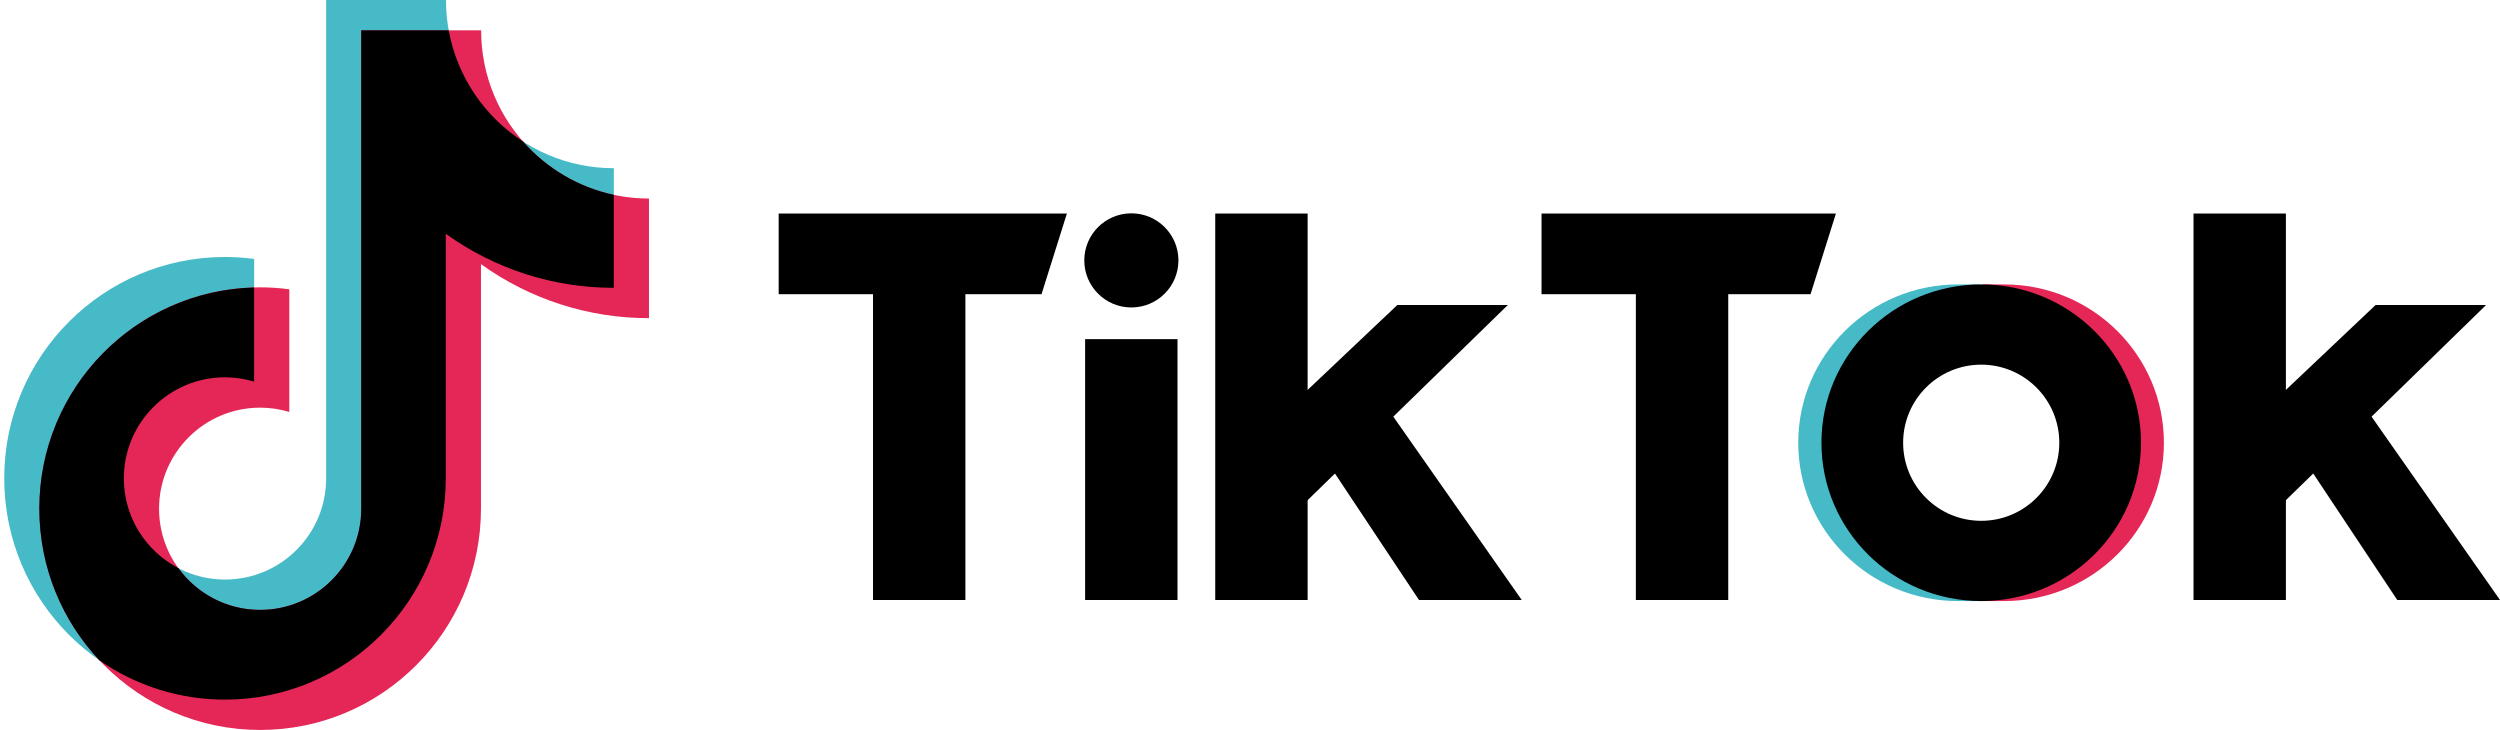
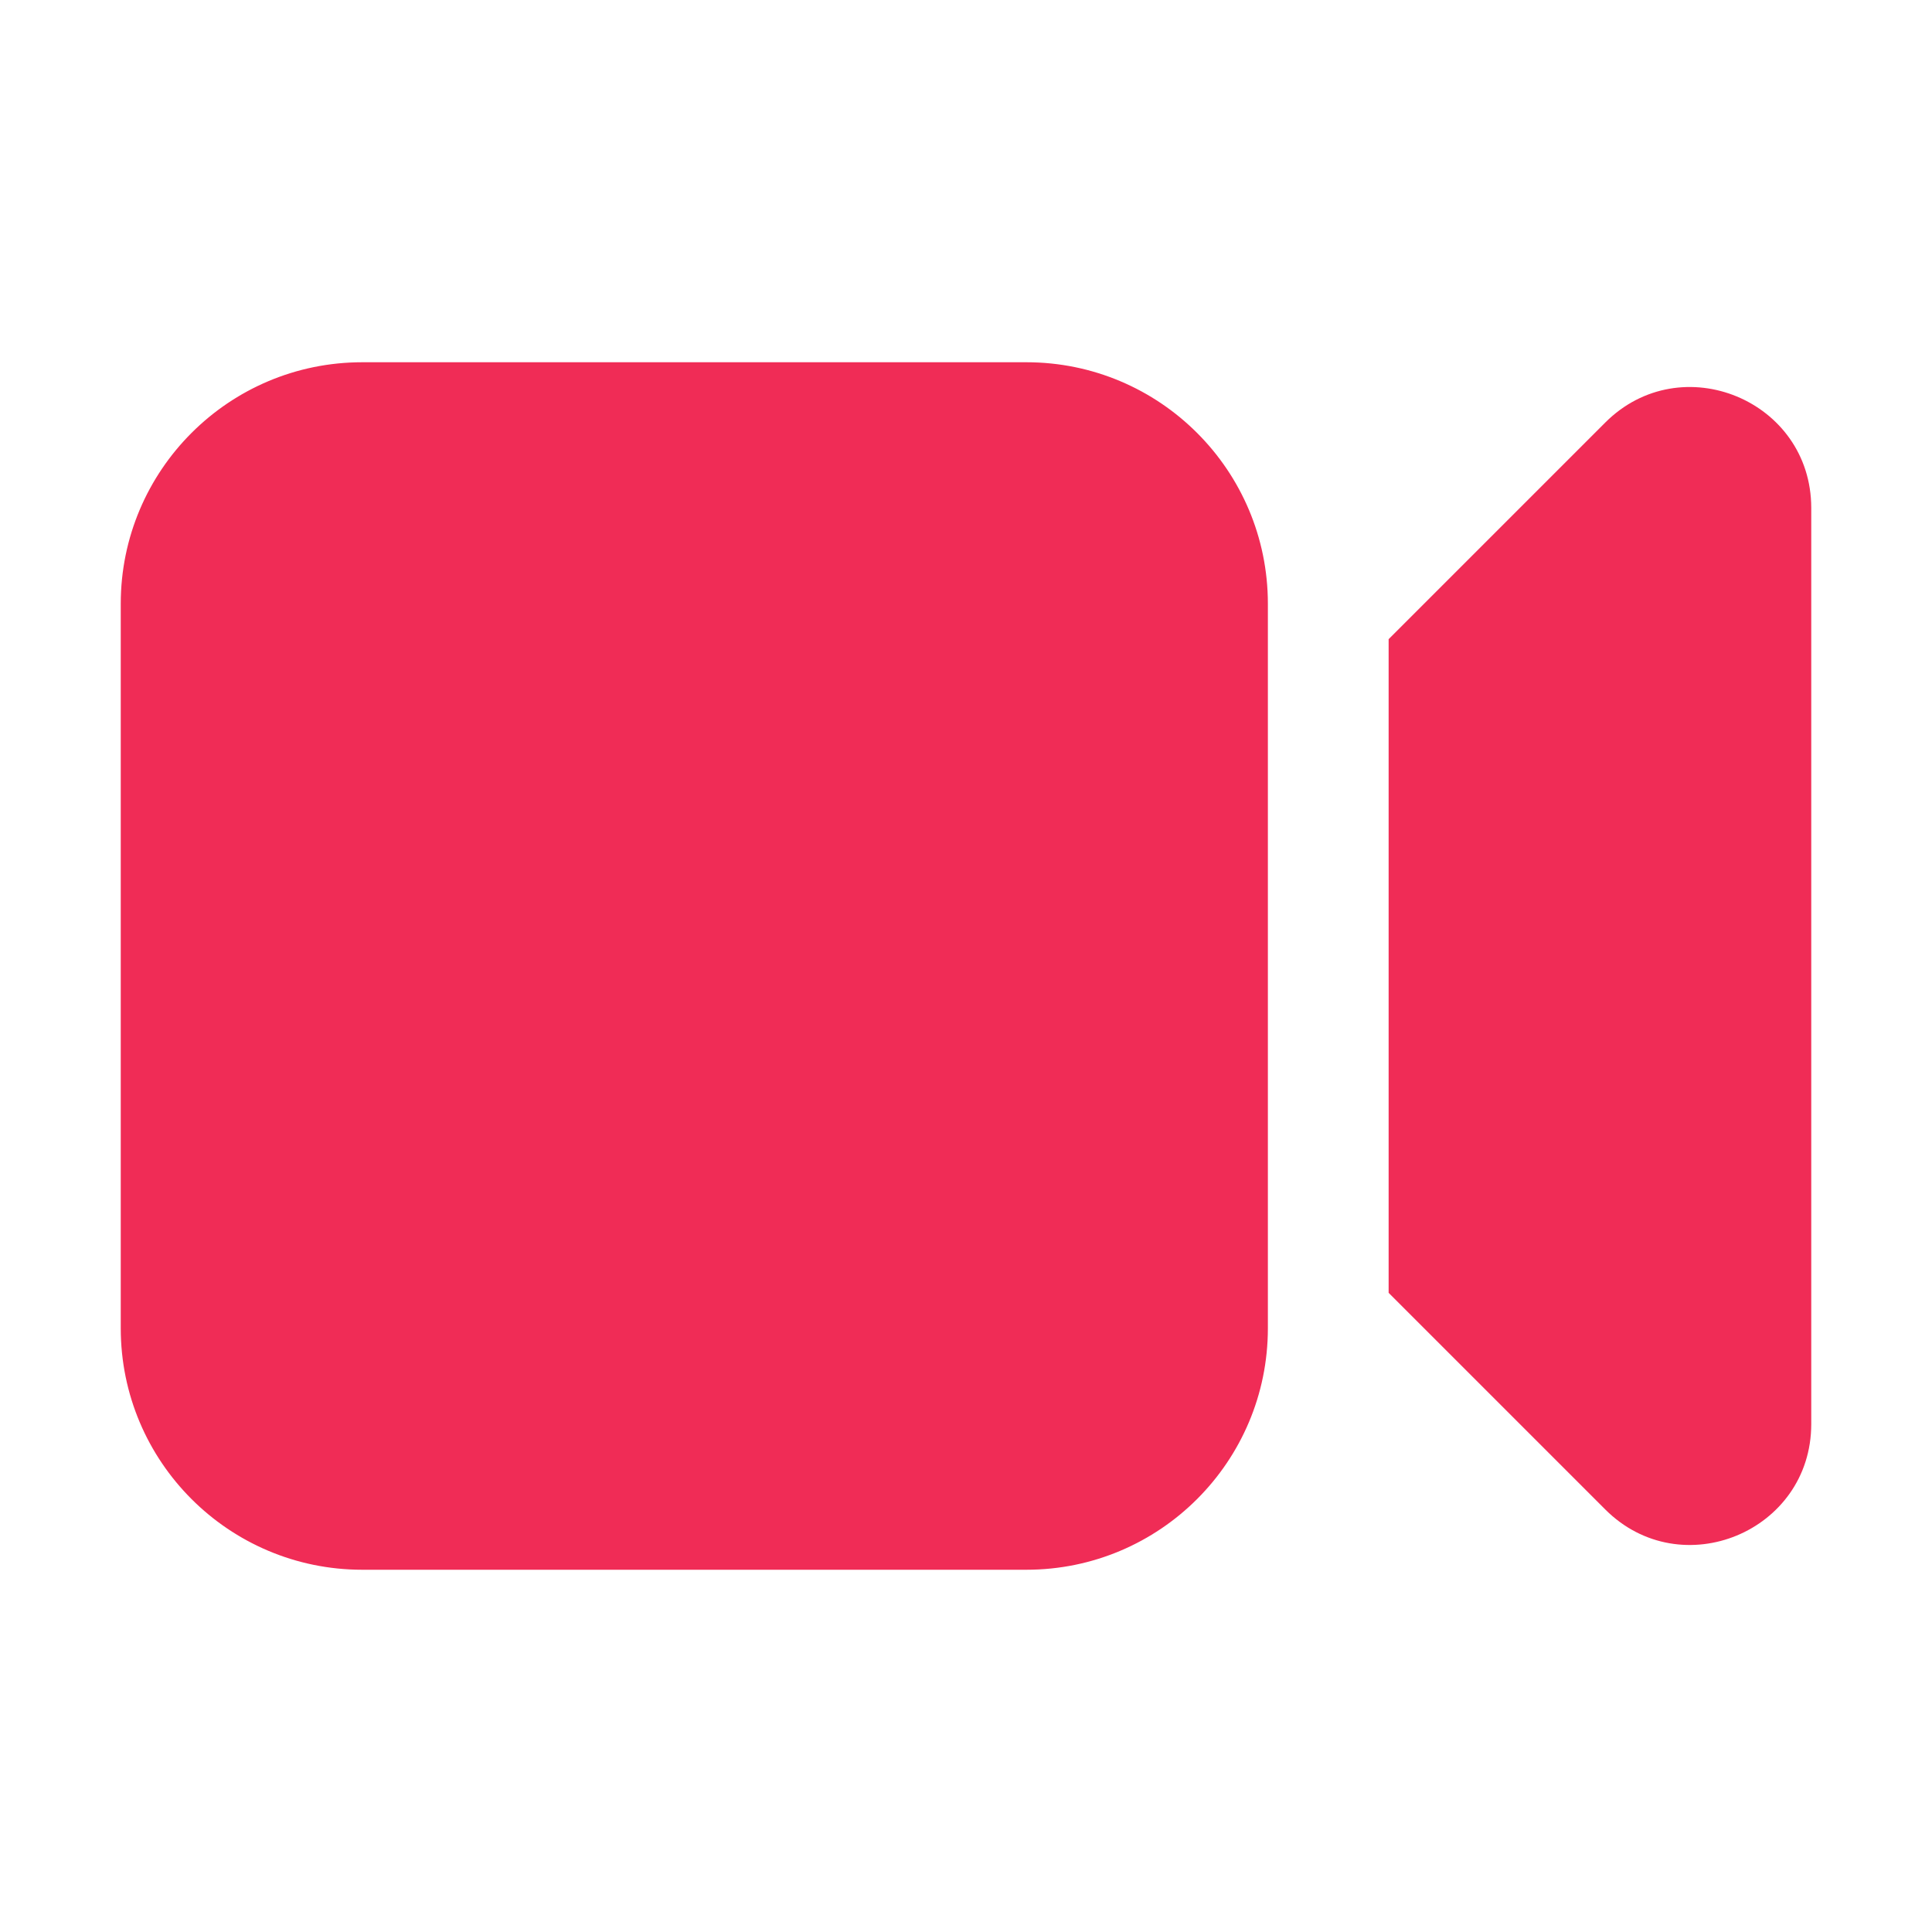
- <svg xmlns="http://www.w3.org/2000/svg" viewBox="-0.649 0 383.428 111.954">
-   <path d="M185.734 32.75h14.169v59.273h-14.169z" />
-   <path d="M199.737 66.065l10.879-5.625 22.125 31.582h-15.756z" />
-   <path d="M196.107 63.392l-.961 17.955 35.463-34.57h-16.947zM118.777 32.75h44.205l-3.891 12.373h-40.314zM165.776 52.009h14.169v40.014h-14.169z" />
-   <path d="M133.246 42.828h14.169v49.194h-14.169zM335.773 32.75h14.169v59.273h-14.169z" />
-   <path d="M349.775 66.065l10.879-5.625 22.125 31.582h-15.756z" />
-   <path d="M346.145 63.392l-.962 17.955 35.464-34.57H363.7zM235.778 32.75h45.15l-3.892 12.373h-41.258z" />
-   <path d="M250.246 42.828h14.169v49.194h-14.169z" />
-   <circle cx="172.869" cy="39.938" r="7.219" />
-   <path d="M302.904 43.621h-3.251c-13.532 0-24.504 10.871-24.504 24.282s10.972 24.282 24.504 24.282h3.559l-1.389-4.096-9.984-6.073-5.403-21.203 12.249-10.447z" fill="#46bac7" />
-   <path d="M307.695 50.366l12.249 10.447-5.403 21.203-9.984 6.073-1.389 4.096h3.559c13.532 0 24.504-10.871 24.504-24.282s-10.972-24.282-24.504-24.282h-3.251z" fill="#e42756" />
-   <path d="M303.211 43.621c-13.532 0-24.504 10.871-24.504 24.282s10.972 24.282 24.504 24.282c13.533 0 24.505-10.871 24.505-24.282s-10.971-24.282-24.505-24.282zm.001 36.257c-6.613 0-11.975-5.361-11.975-11.975s5.361-11.975 11.975-11.975 11.975 5.361 11.975 11.975-5.361 11.975-11.975 11.975z" />
-   <path d="M49.372.025v73.352c0 8.564-6.943 15.508-15.508 15.508s-15.508-6.943-15.508-15.508 6.943-15.508 15.508-15.508c1.555 0 3.053.235 4.469.661V39.717a34.132 34.132 0 0 0-4.469-.303C15.162 39.414 0 54.611 0 73.357S15.162 107.3 33.865 107.3s33.864-15.197 33.864-33.943V35.855a43.984 43.984 0 0 0 25.768 8.287V25.799C79.278 25.799 67.752 14.248 67.752 0H49.384z" fill="#46bac7" />
-   <path d="M54.761 4.679V78.03c0 8.564-6.943 15.508-15.508 15.508S23.746 86.595 23.746 78.03s6.943-15.508 15.508-15.508c1.555 0 3.053.235 4.469.661V44.371a34.132 34.132 0 0 0-4.469-.303c-18.703 0-33.865 15.197-33.865 33.943s15.162 33.943 33.865 33.943 33.864-15.197 33.864-33.943V40.509a43.984 43.984 0 0 0 25.768 8.287V30.453c-14.218 0-25.745-11.551-25.745-25.799H54.773z" fill="#e42756" />
-   <path d="M93.487 29.882a25.702 25.702 0 0 1-13.941-8.198c-5.859-3.791-10.08-9.897-11.378-17.03H54.764l-.012.025V78.03c0 8.564-6.943 15.508-15.508 15.508-5.161 0-9.72-2.531-12.539-6.408-4.963-2.586-8.358-7.77-8.358-13.753 0-8.564 6.943-15.508 15.508-15.508 1.555 0 3.053.235 4.469.661V44.091c-18.276.49-32.944 15.483-32.944 33.92 0 9.003 3.504 17.182 9.211 23.258a33.645 33.645 0 0 0 19.265 6.032c18.703 0 33.864-15.197 33.864-33.943V35.855a43.984 43.984 0 0 0 25.768 8.287v-14.26z" />
+ <svg xmlns="http://www.w3.org/2000/svg" data-v-e4e25956="" class="hidden sm:block" width="35" height="35" viewBox="0 0 24 24">
+   <path data-v-e4e25956="" fill="#F02C56" d="M4.5 4.5a3 3 0 0 0-3 3v9a3 3 0 0 0 3 3h8.25a3 3 0 0 0 3-3v-9a3 3 0 0 0-3-3zm15.44 14.25l-2.69-2.69V7.94l2.69-2.69c.944-.945 2.56-.276 2.56 1.06v11.38c0 1.336-1.616 2.005-2.56 1.06" />
</svg>
